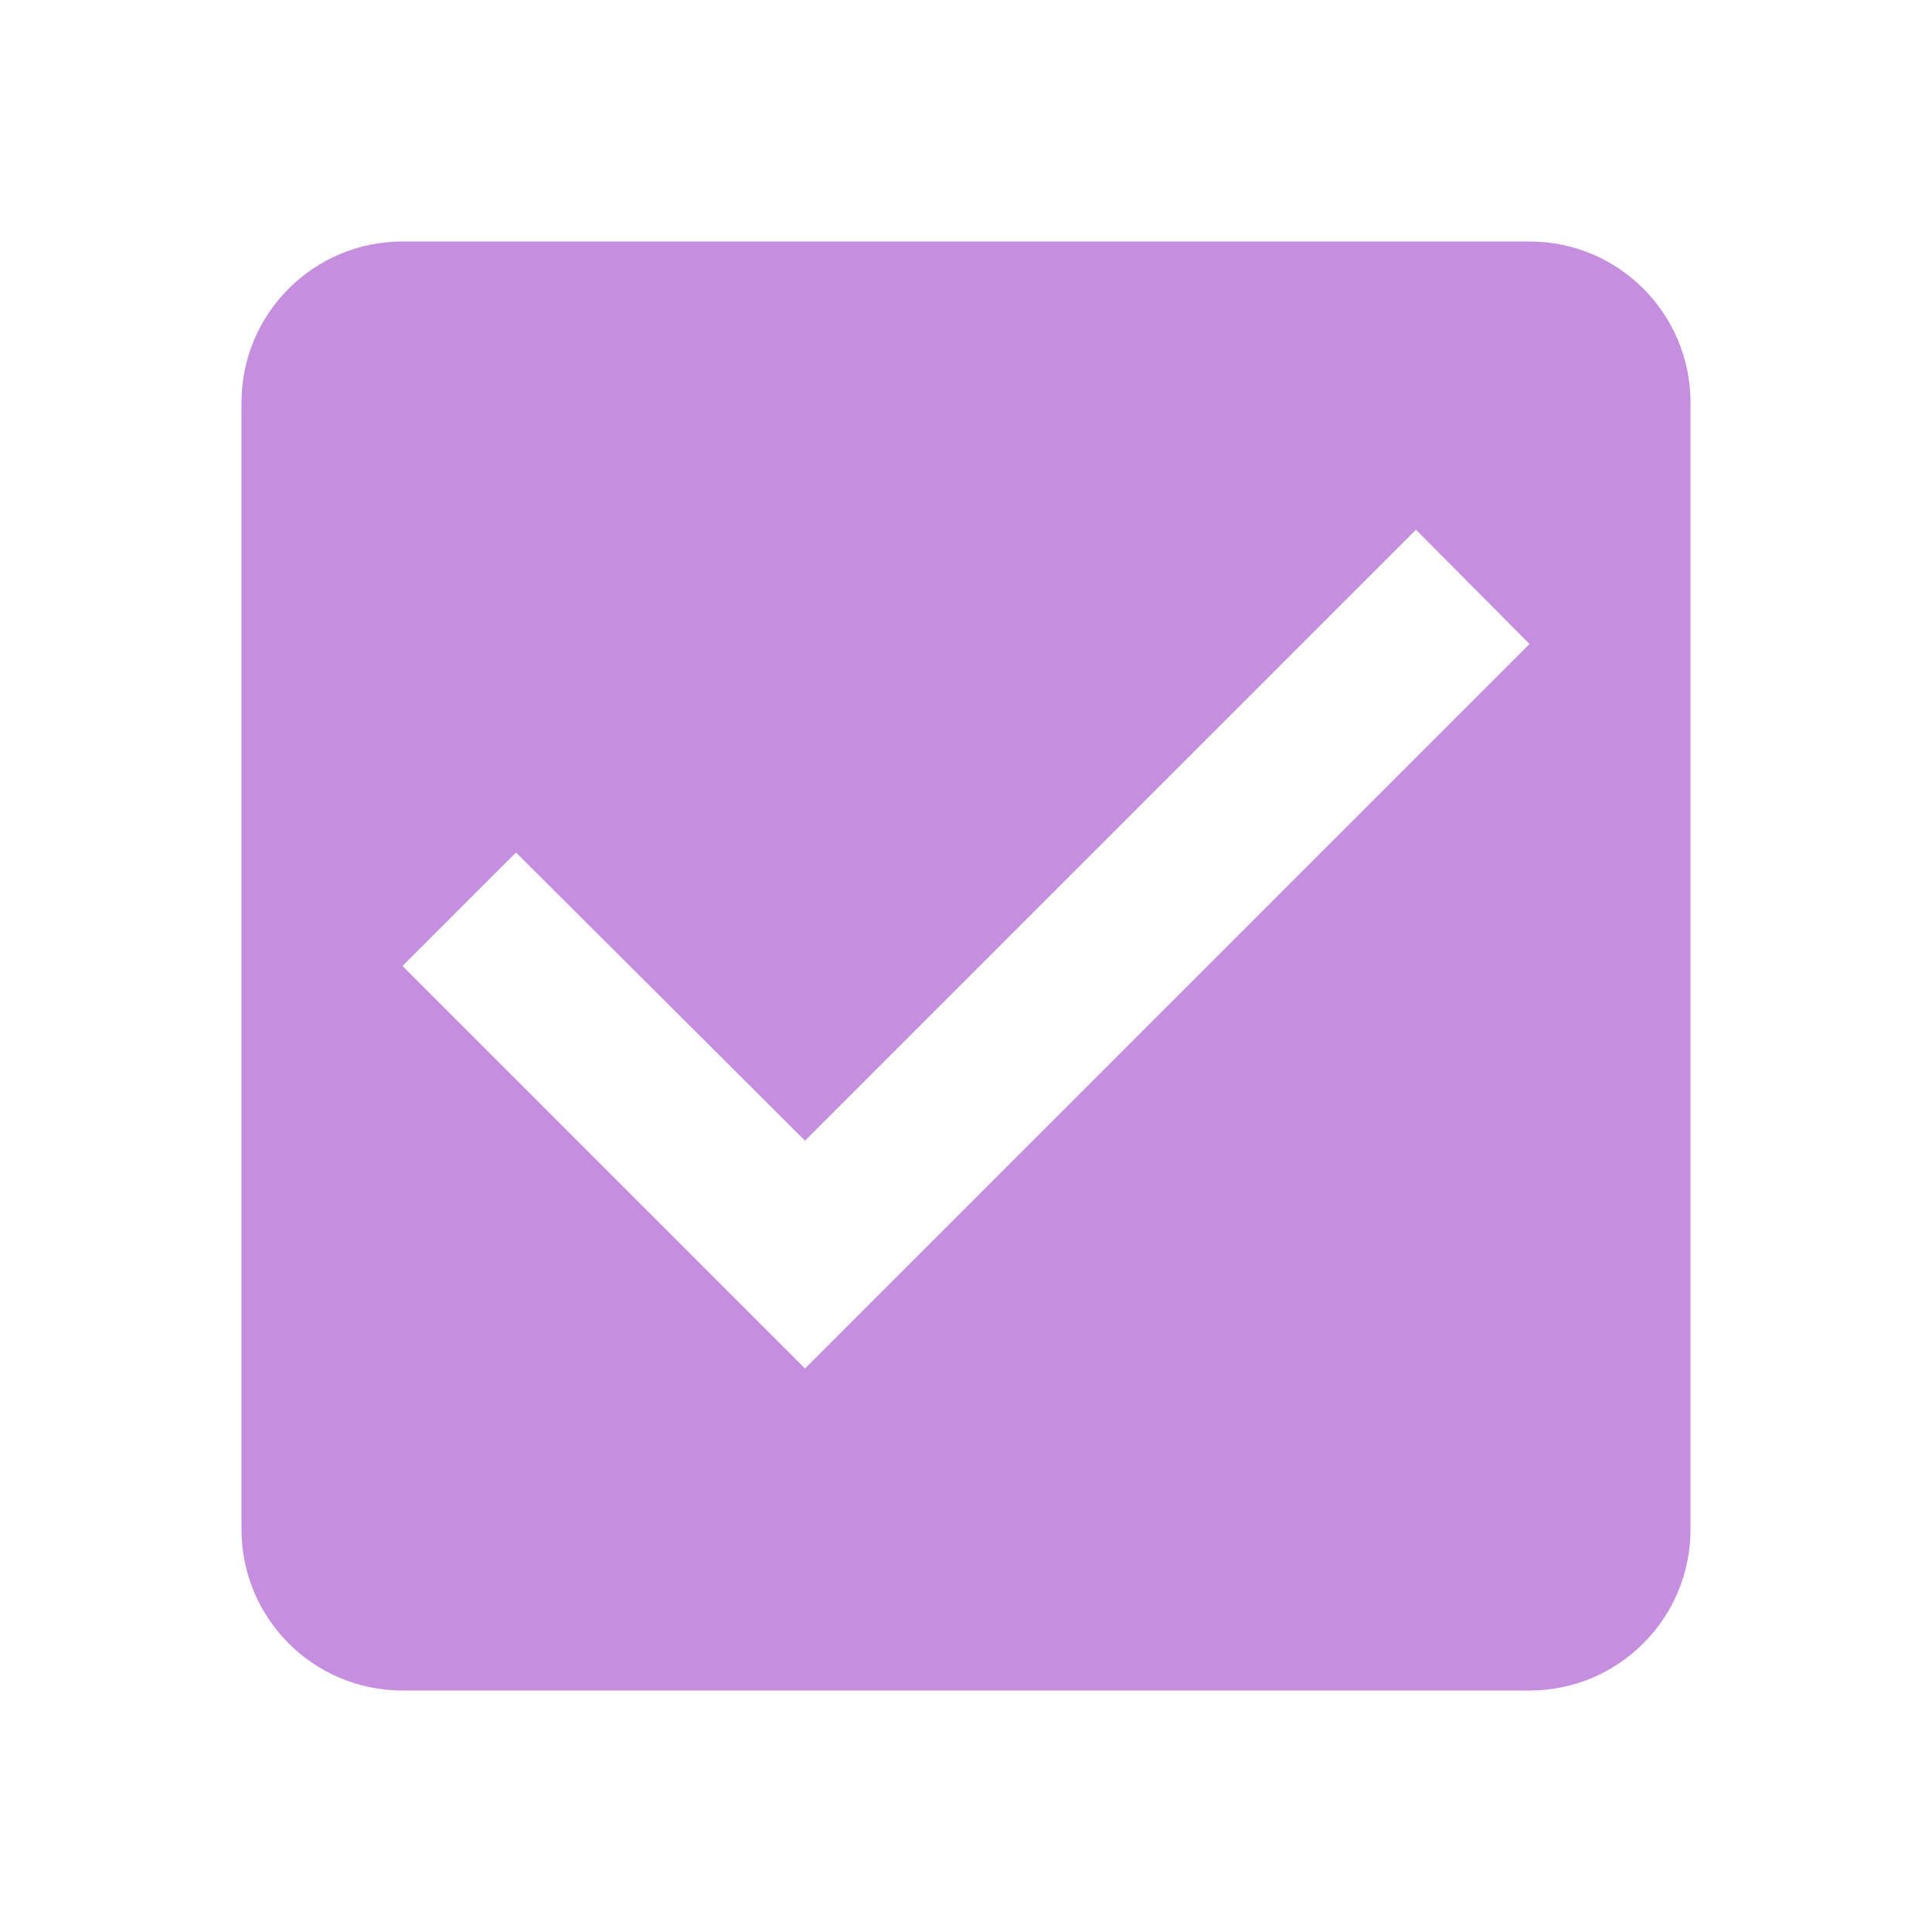
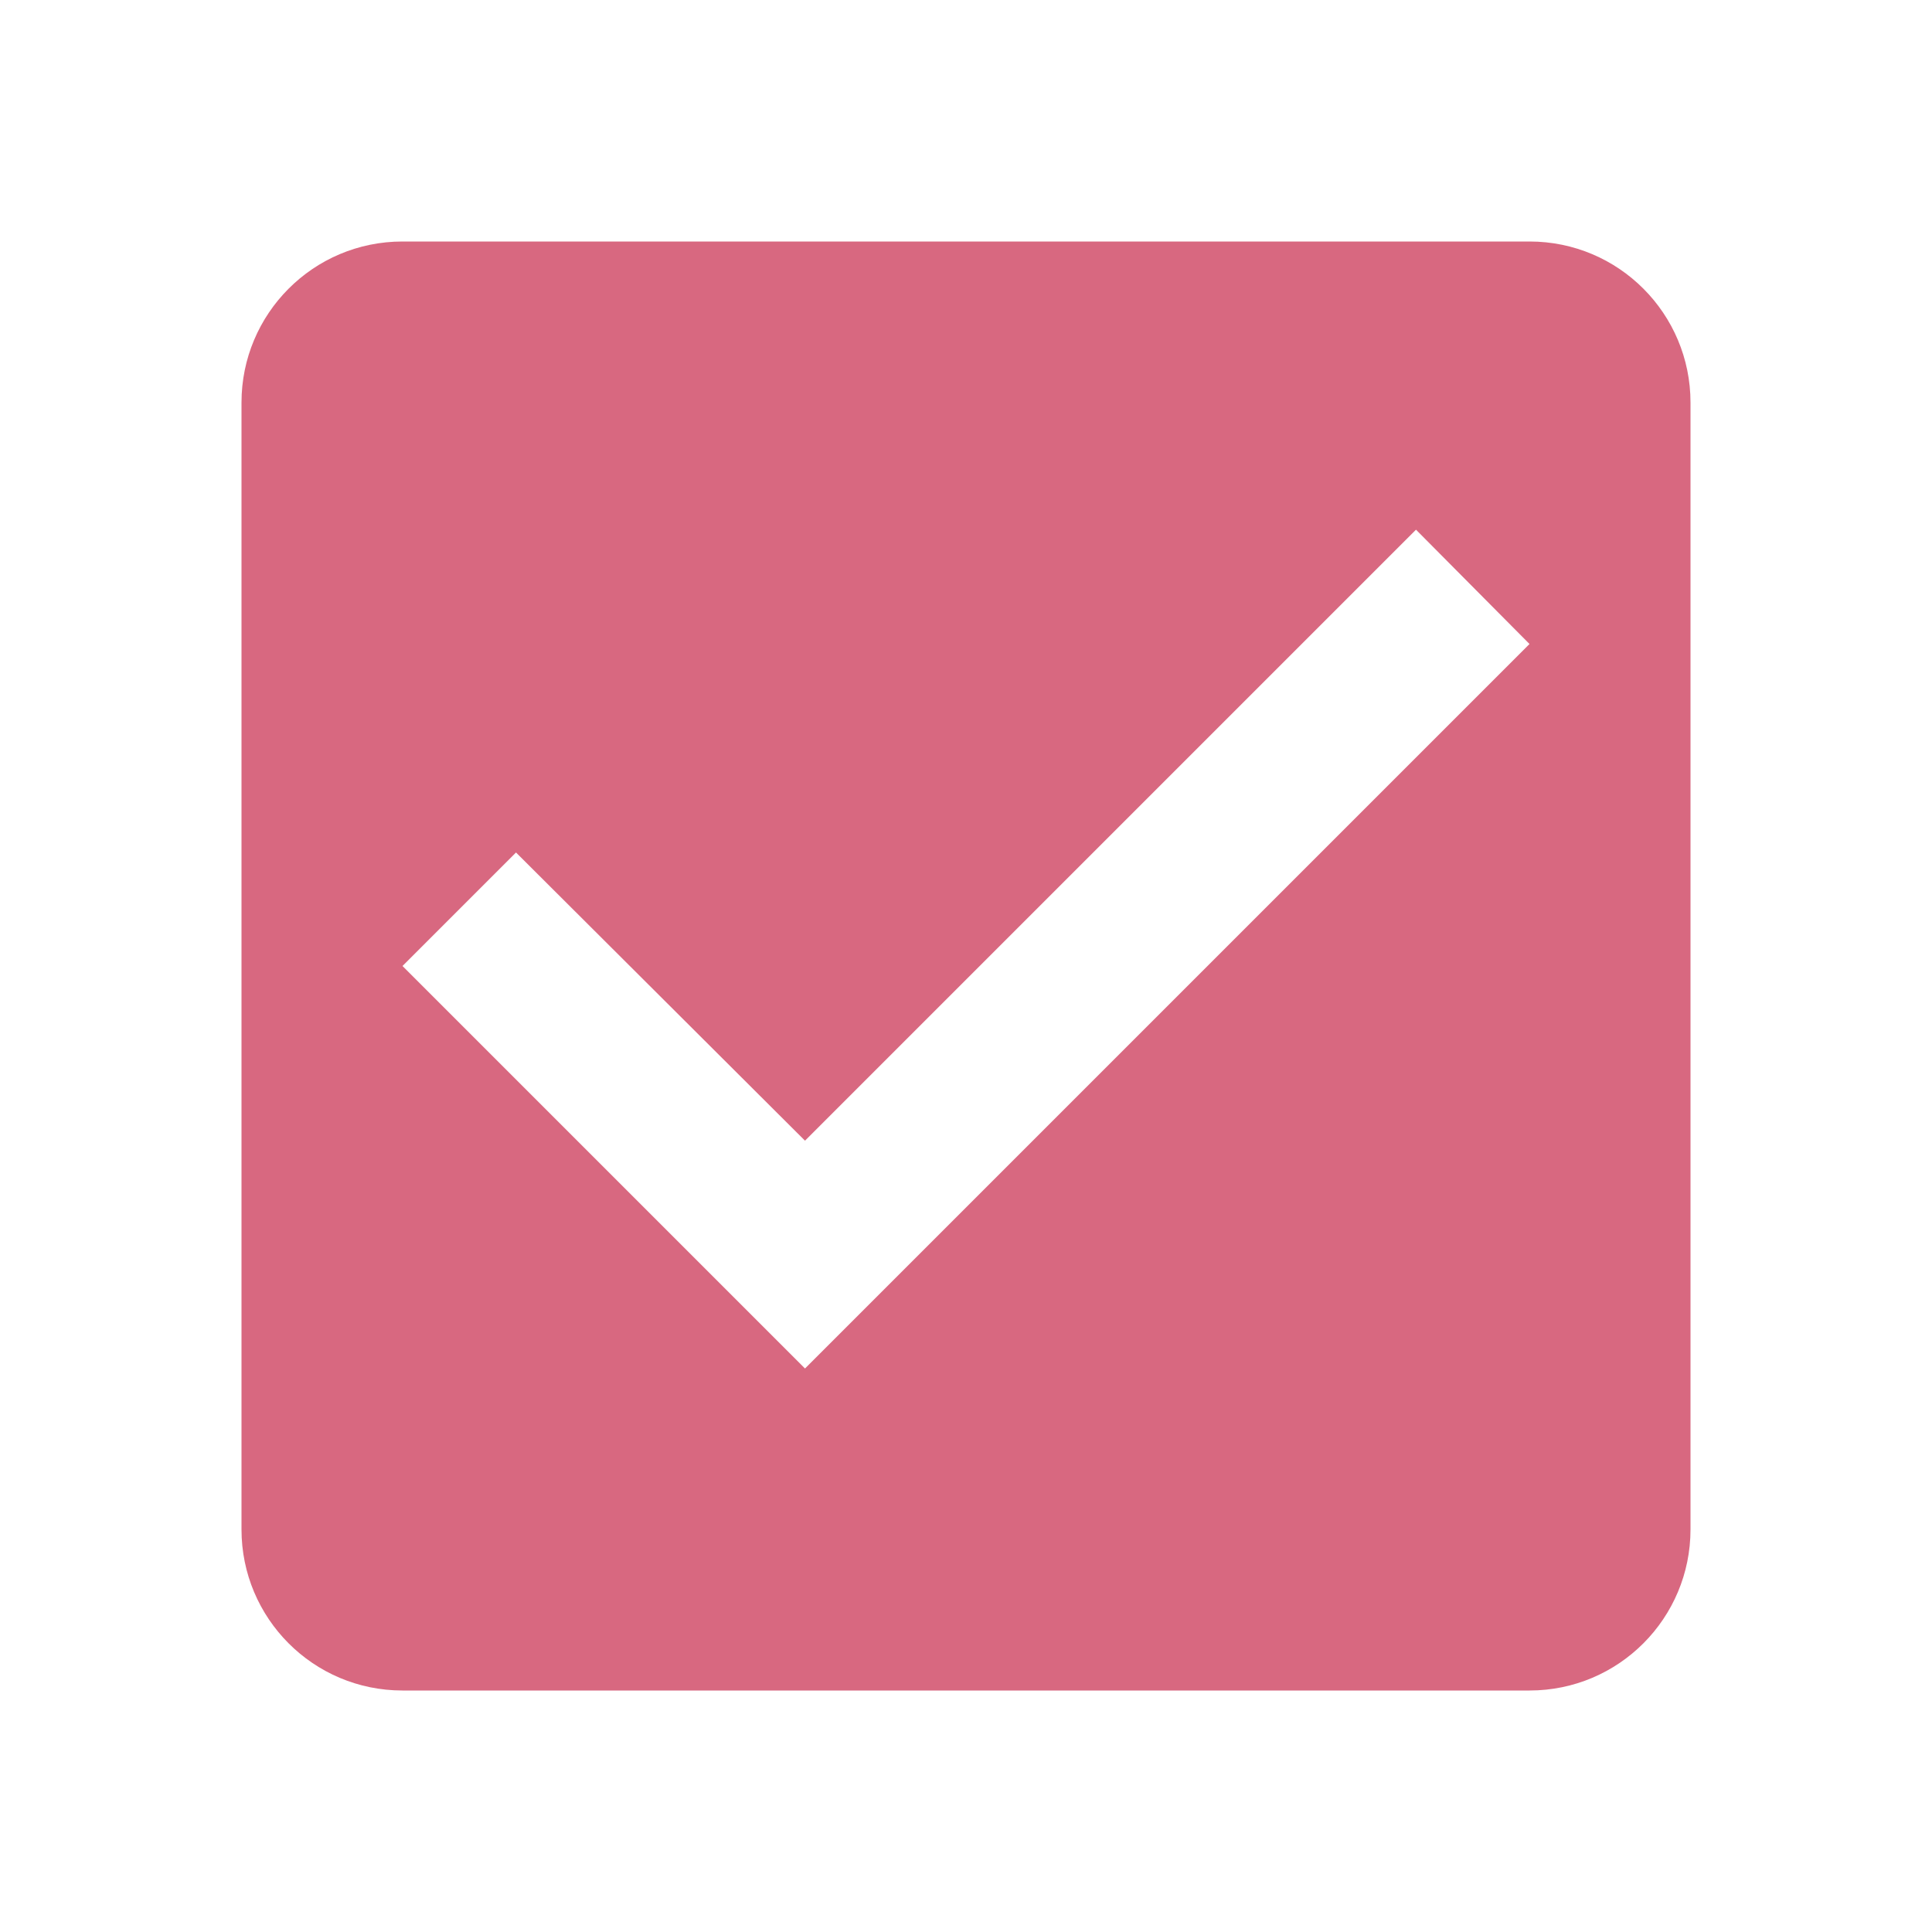
<svg xmlns="http://www.w3.org/2000/svg" width="24" height="24" viewBox="0 0 24 24">
-   <path d="M19 3H5c-1.11 0-2 .9-2 2v14c0 1.1.89 2 2 2h14c1.11 0 2-.9 2-2V5c0-1.1-.89-2-2-2zm-9 14l-5-5 1.41-1.41L10 14.17l7.59-7.59L19 8l-9 9z" fill="#c68edf" />
+   <path d="M19 3H5c-1.11 0-2 .9-2 2v14c0 1.1.89 2 2 2h14c1.11 0 2-.9 2-2V5c0-1.1-.89-2-2-2zm-9 14l-5-5 1.41-1.41L10 14.17l7.59-7.59L19 8l-9 9z" fill="#d86880" />
</svg>
